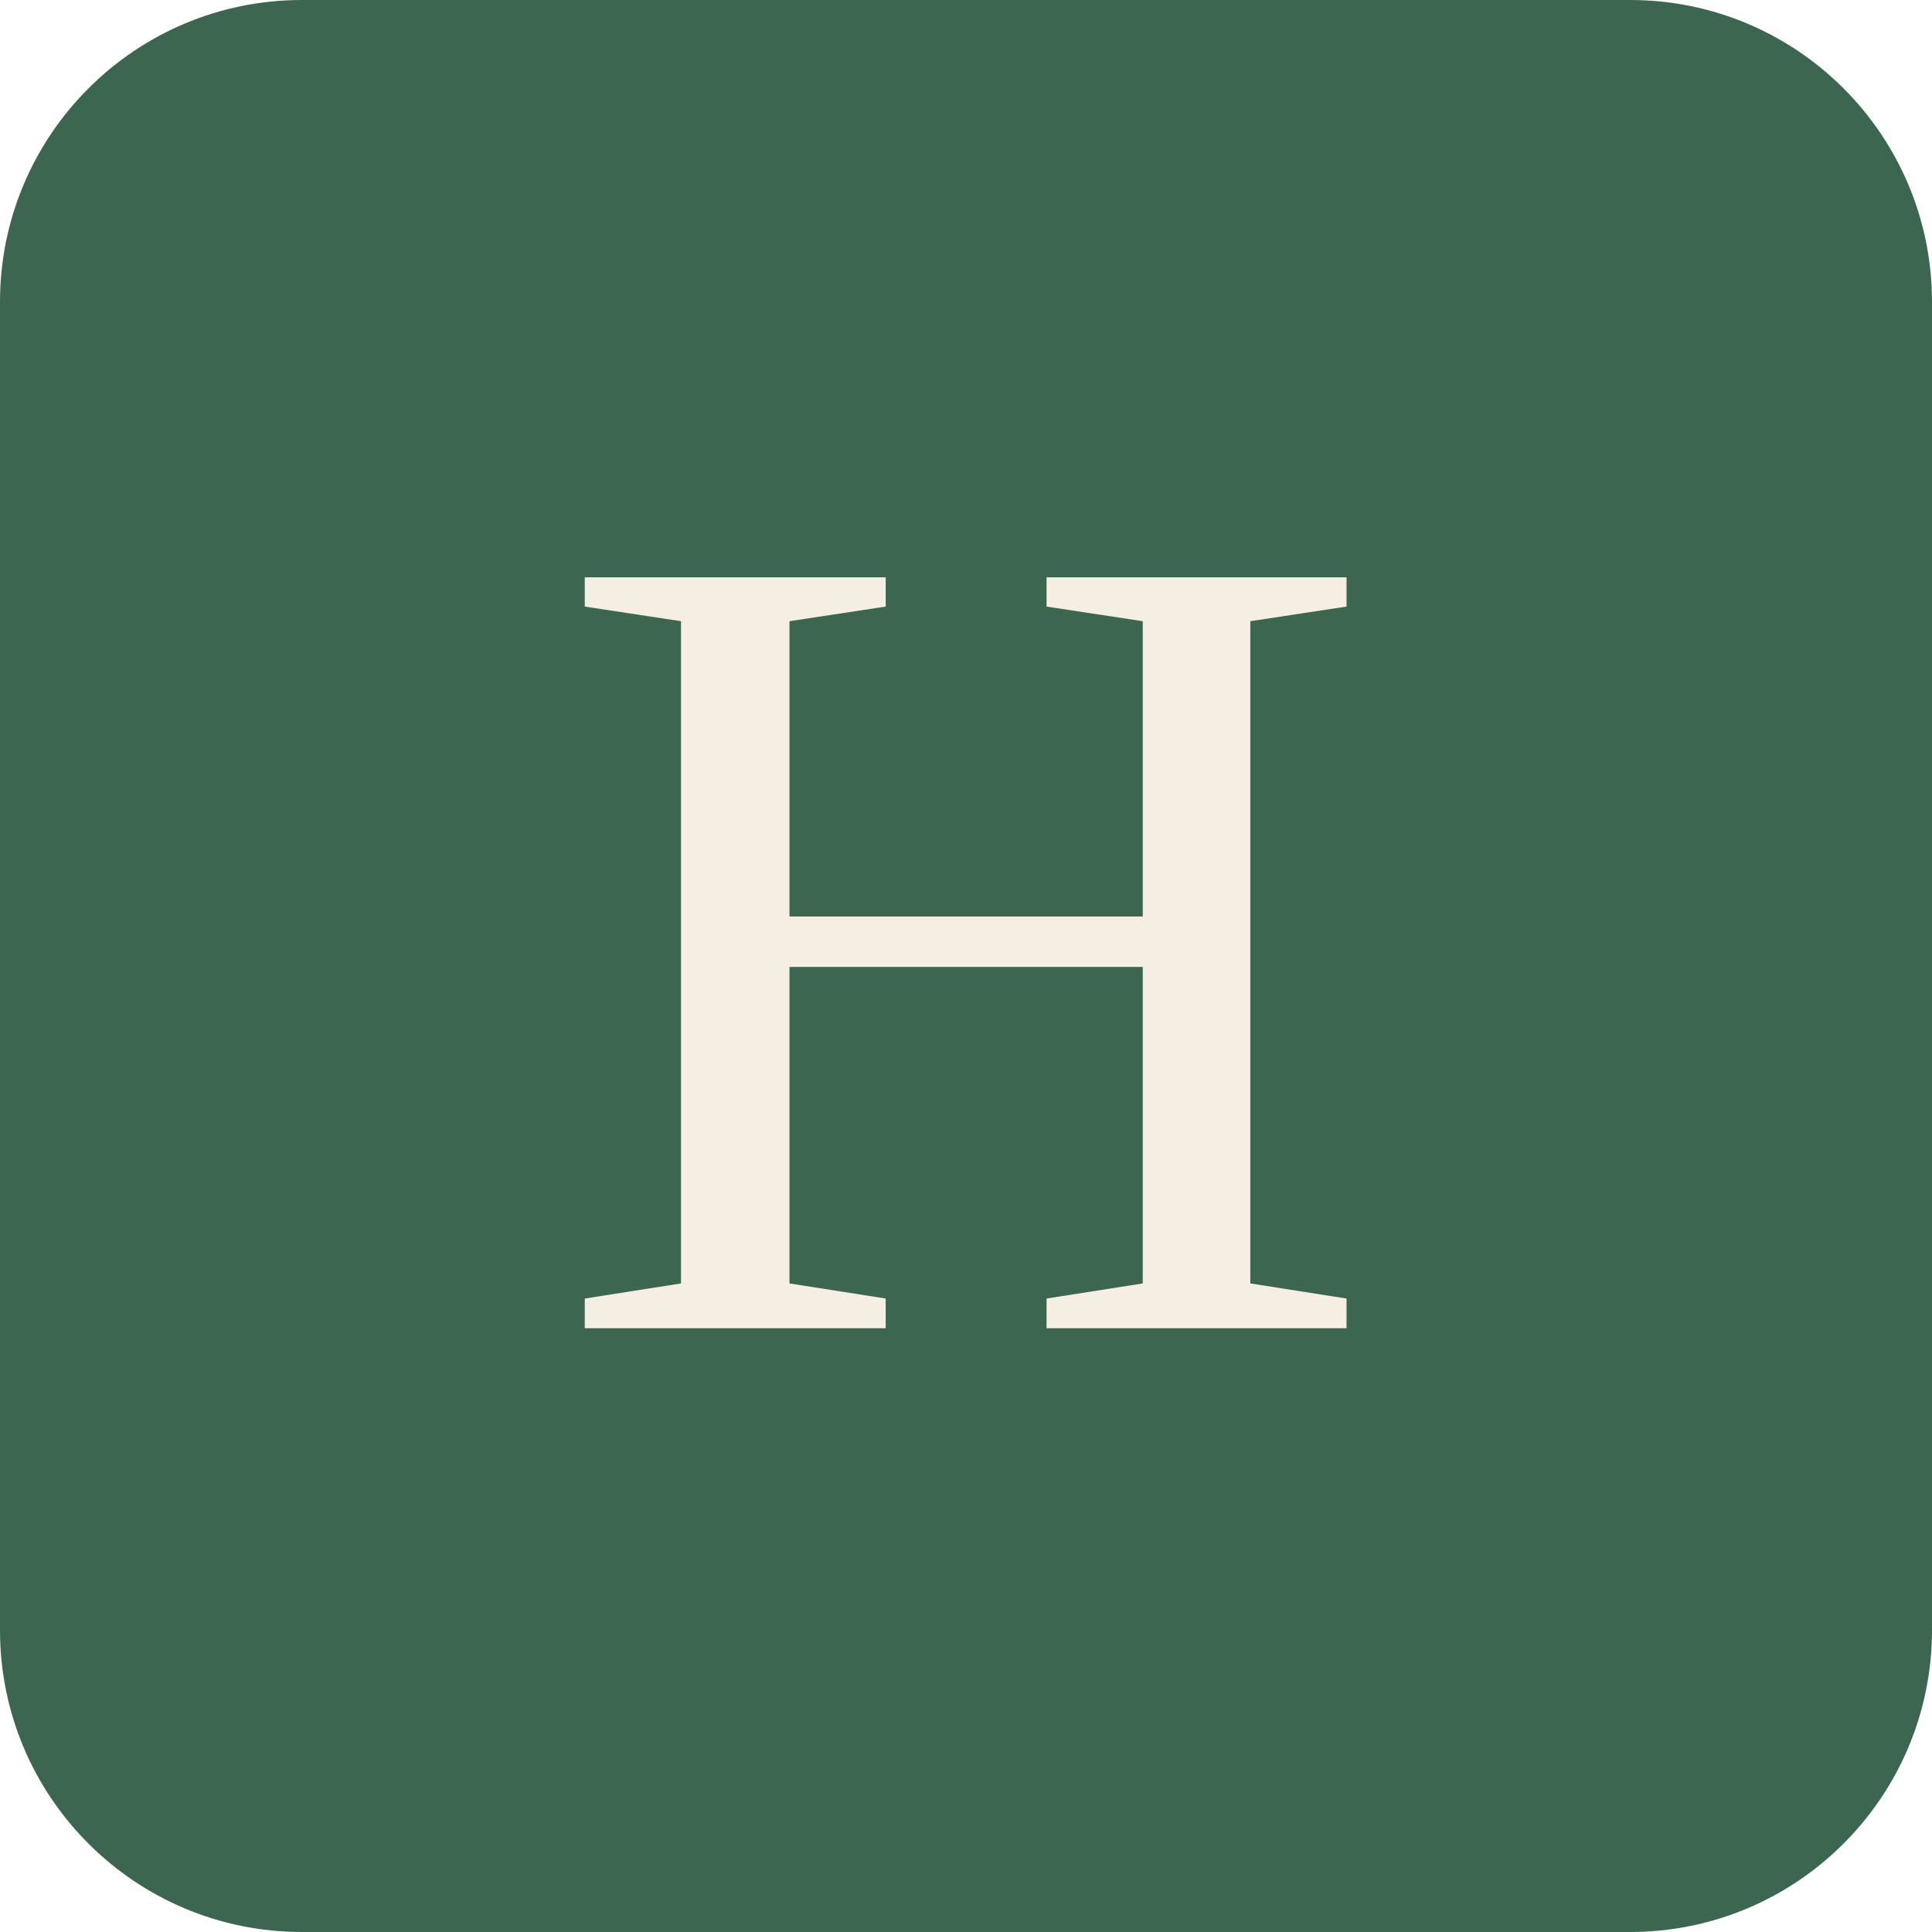
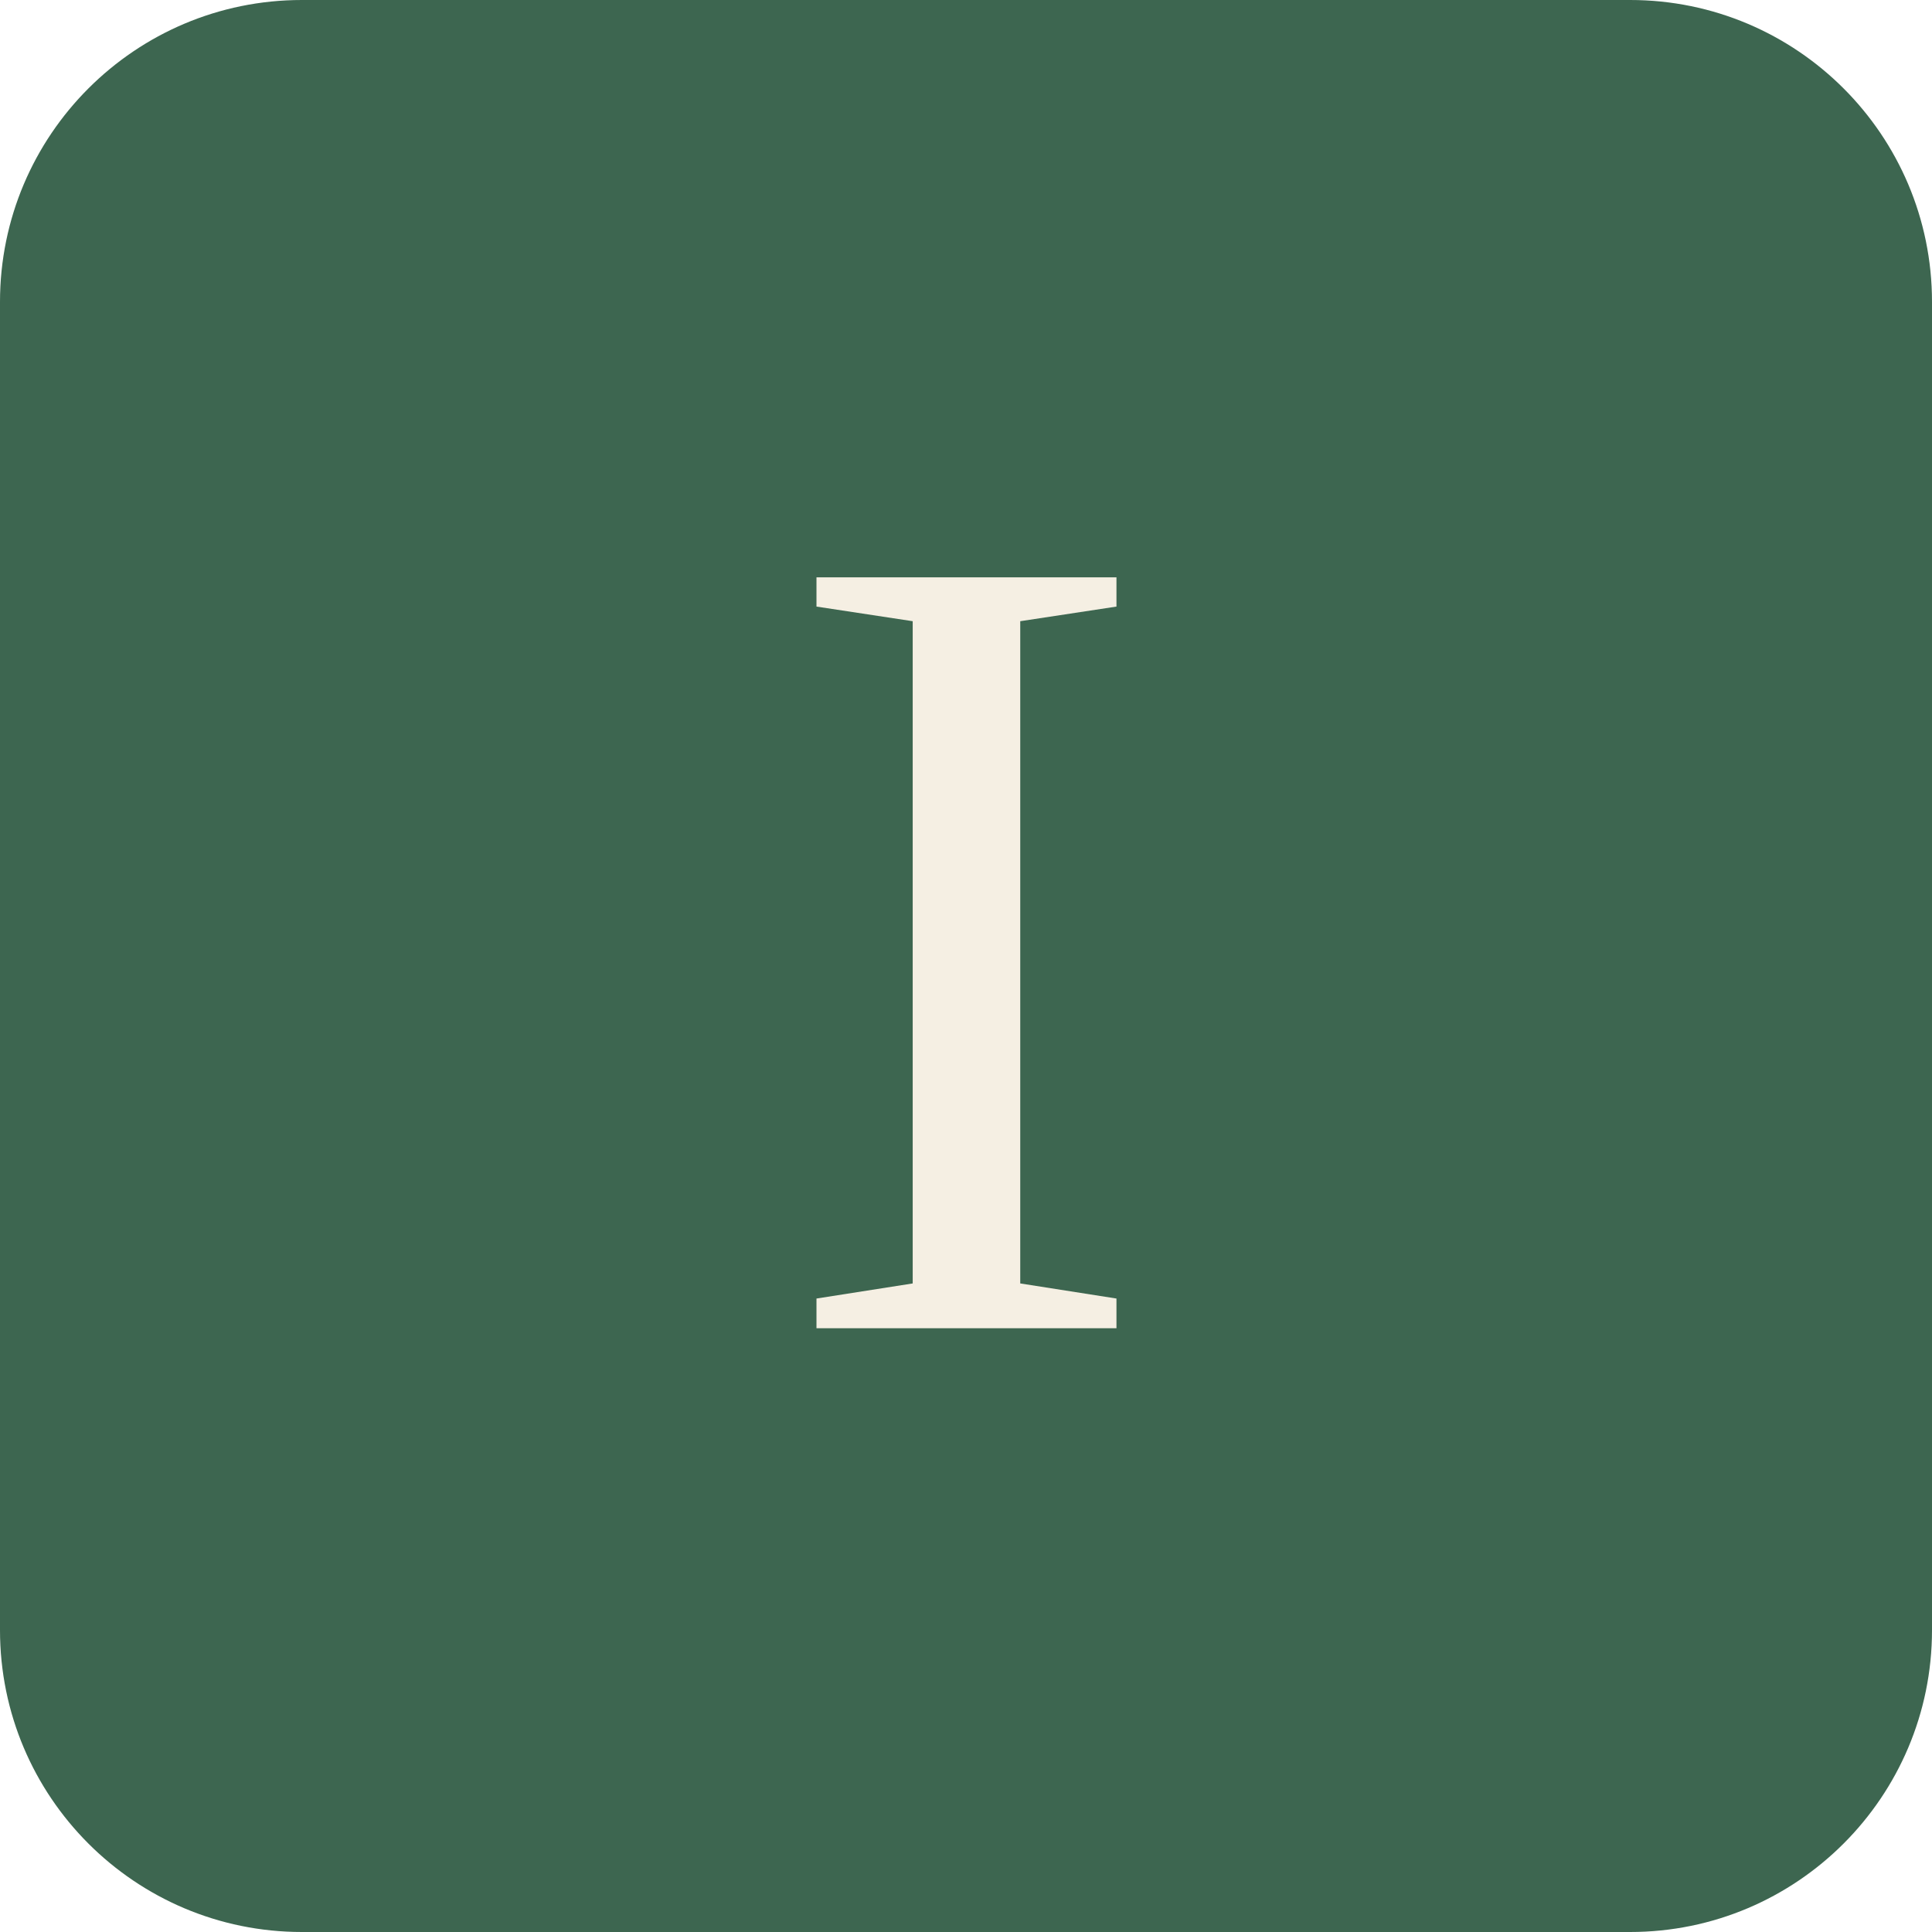
<svg xmlns="http://www.w3.org/2000/svg" viewBox="0 0 64 64" width="64" height="64">
  <rect width="64" height="64" rx="10" fill="#3d6650" />
-   <text x="32" y="44" text-anchor="middle" font-family="Georgia, 'Times New Roman', serif" font-size="38" font-weight="400" fill="#f5efe3">H</text>
+   <text x="32" y="44" text-anchor="middle" font-family="Georgia, 'Times New Roman', serif" font-size="38" font-weight="400" fill="#f5efe3">I</text>
</svg>
